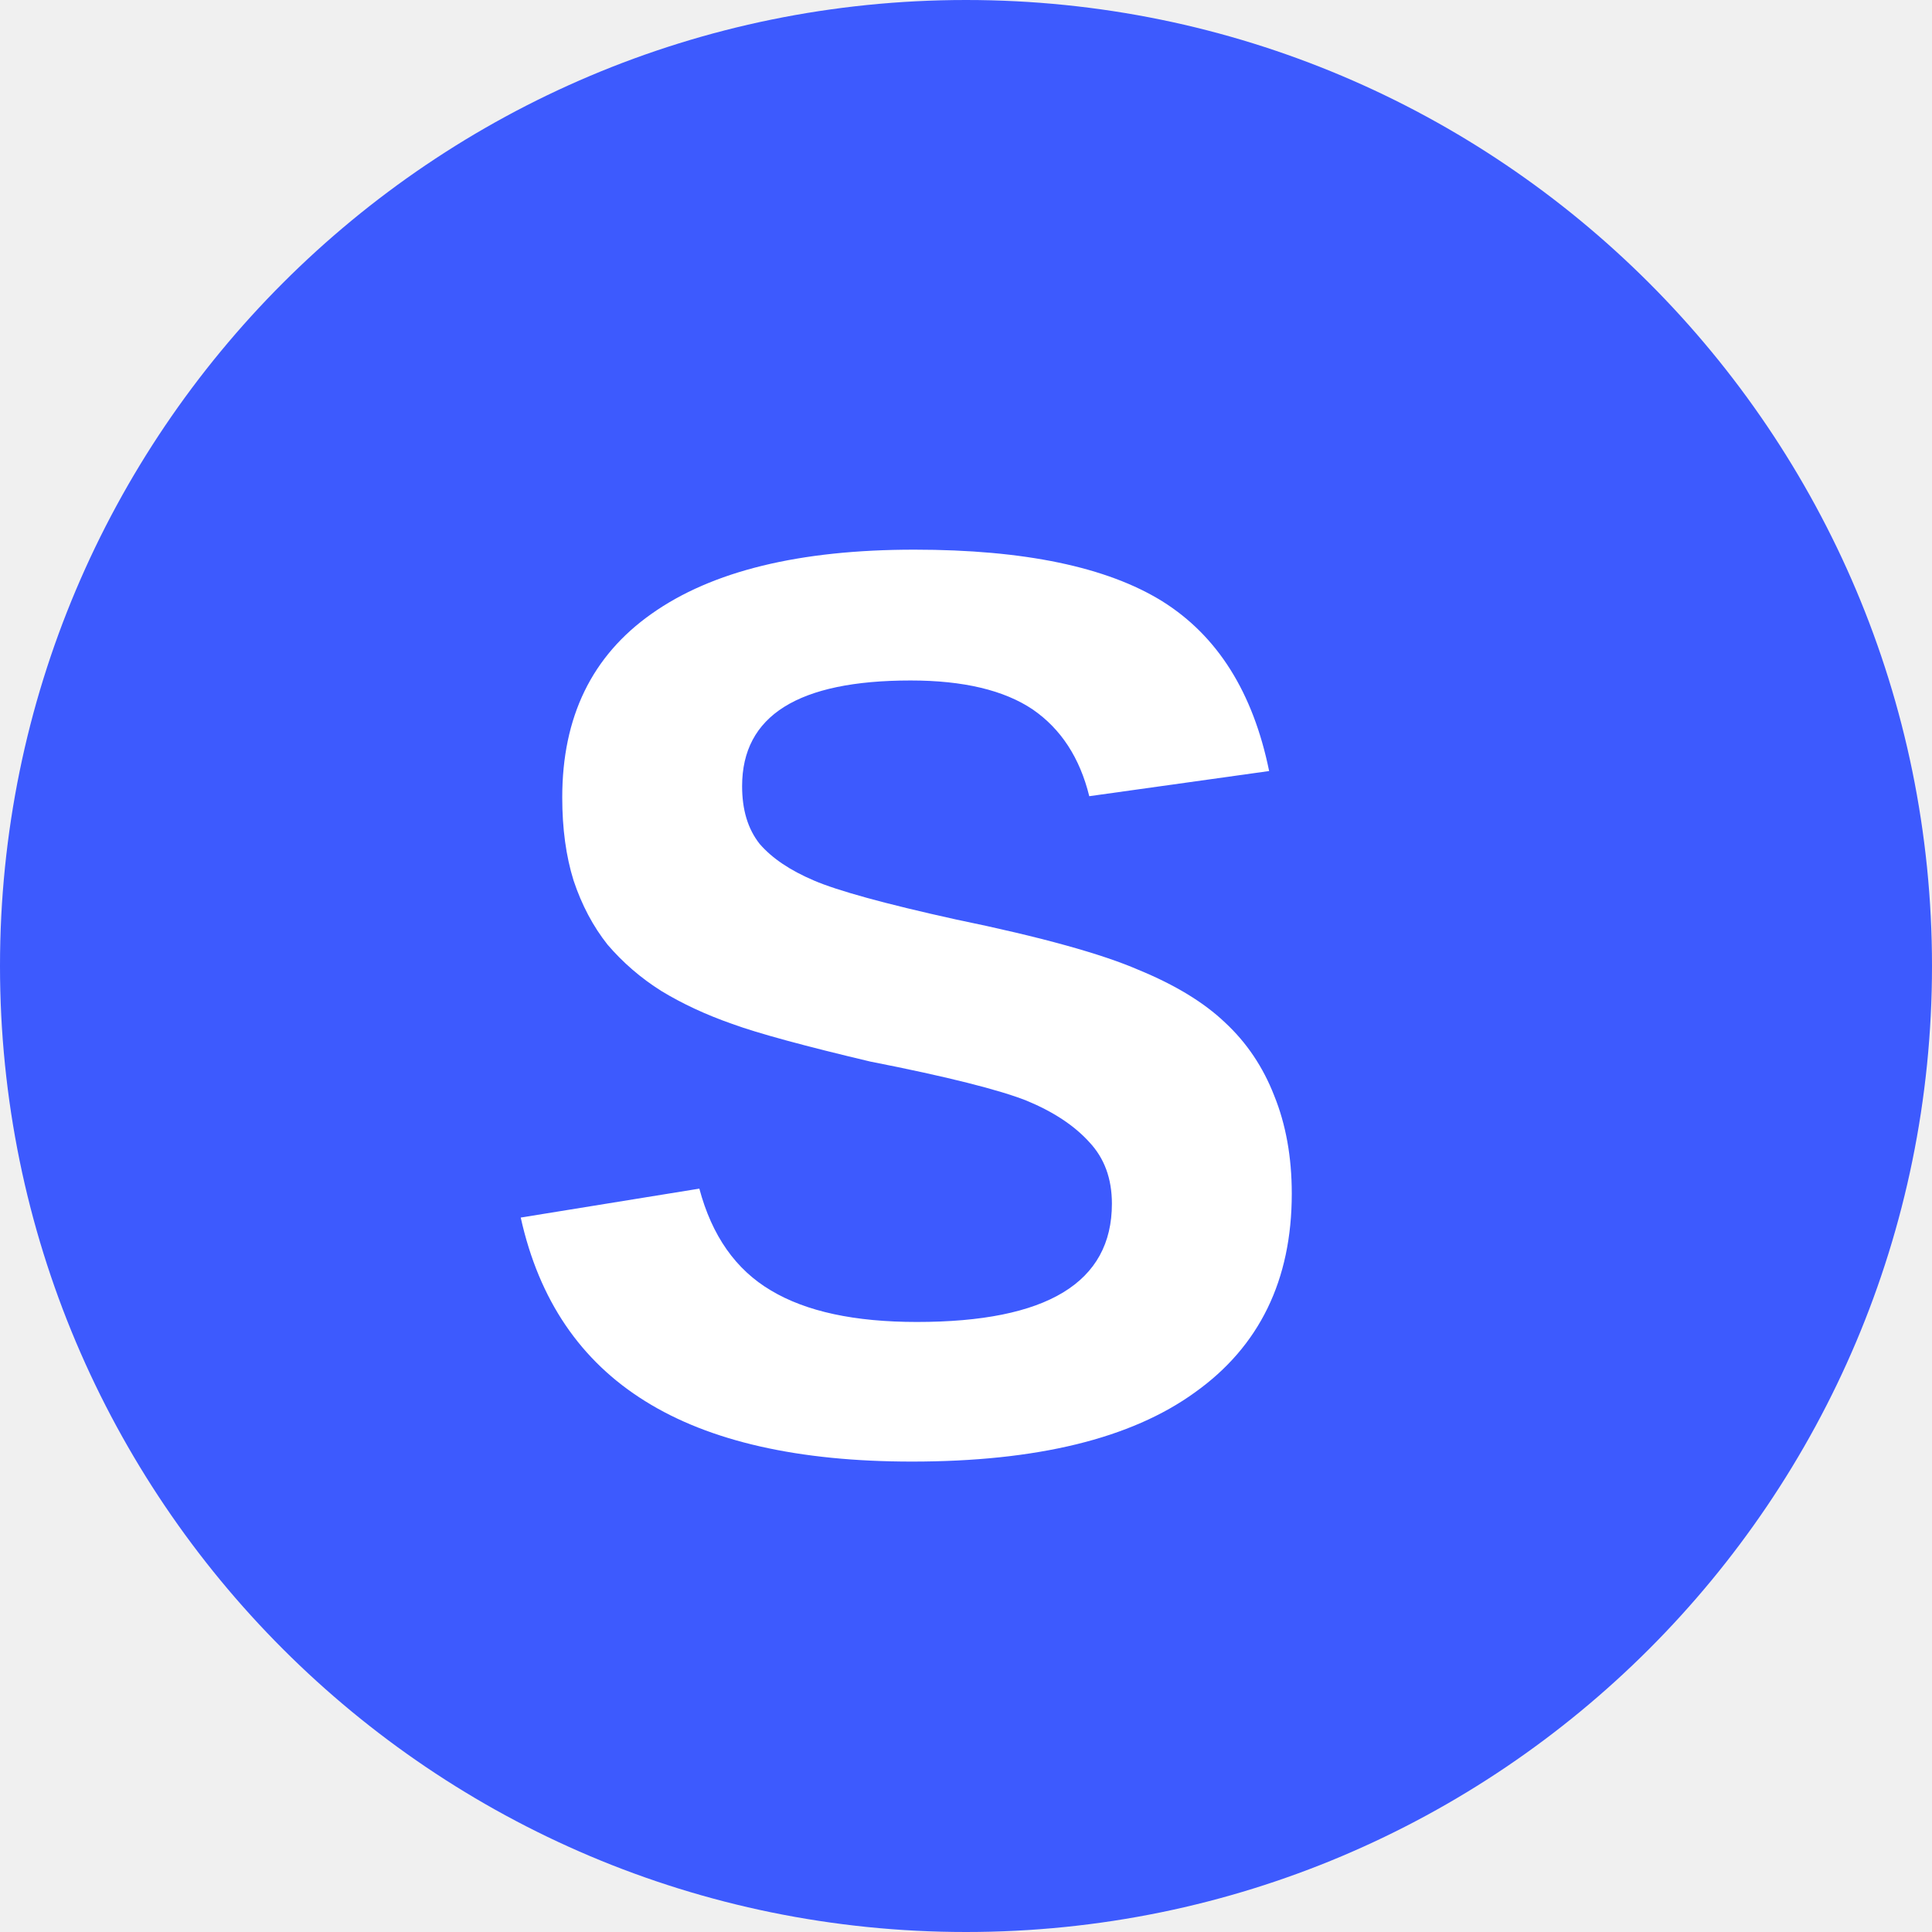
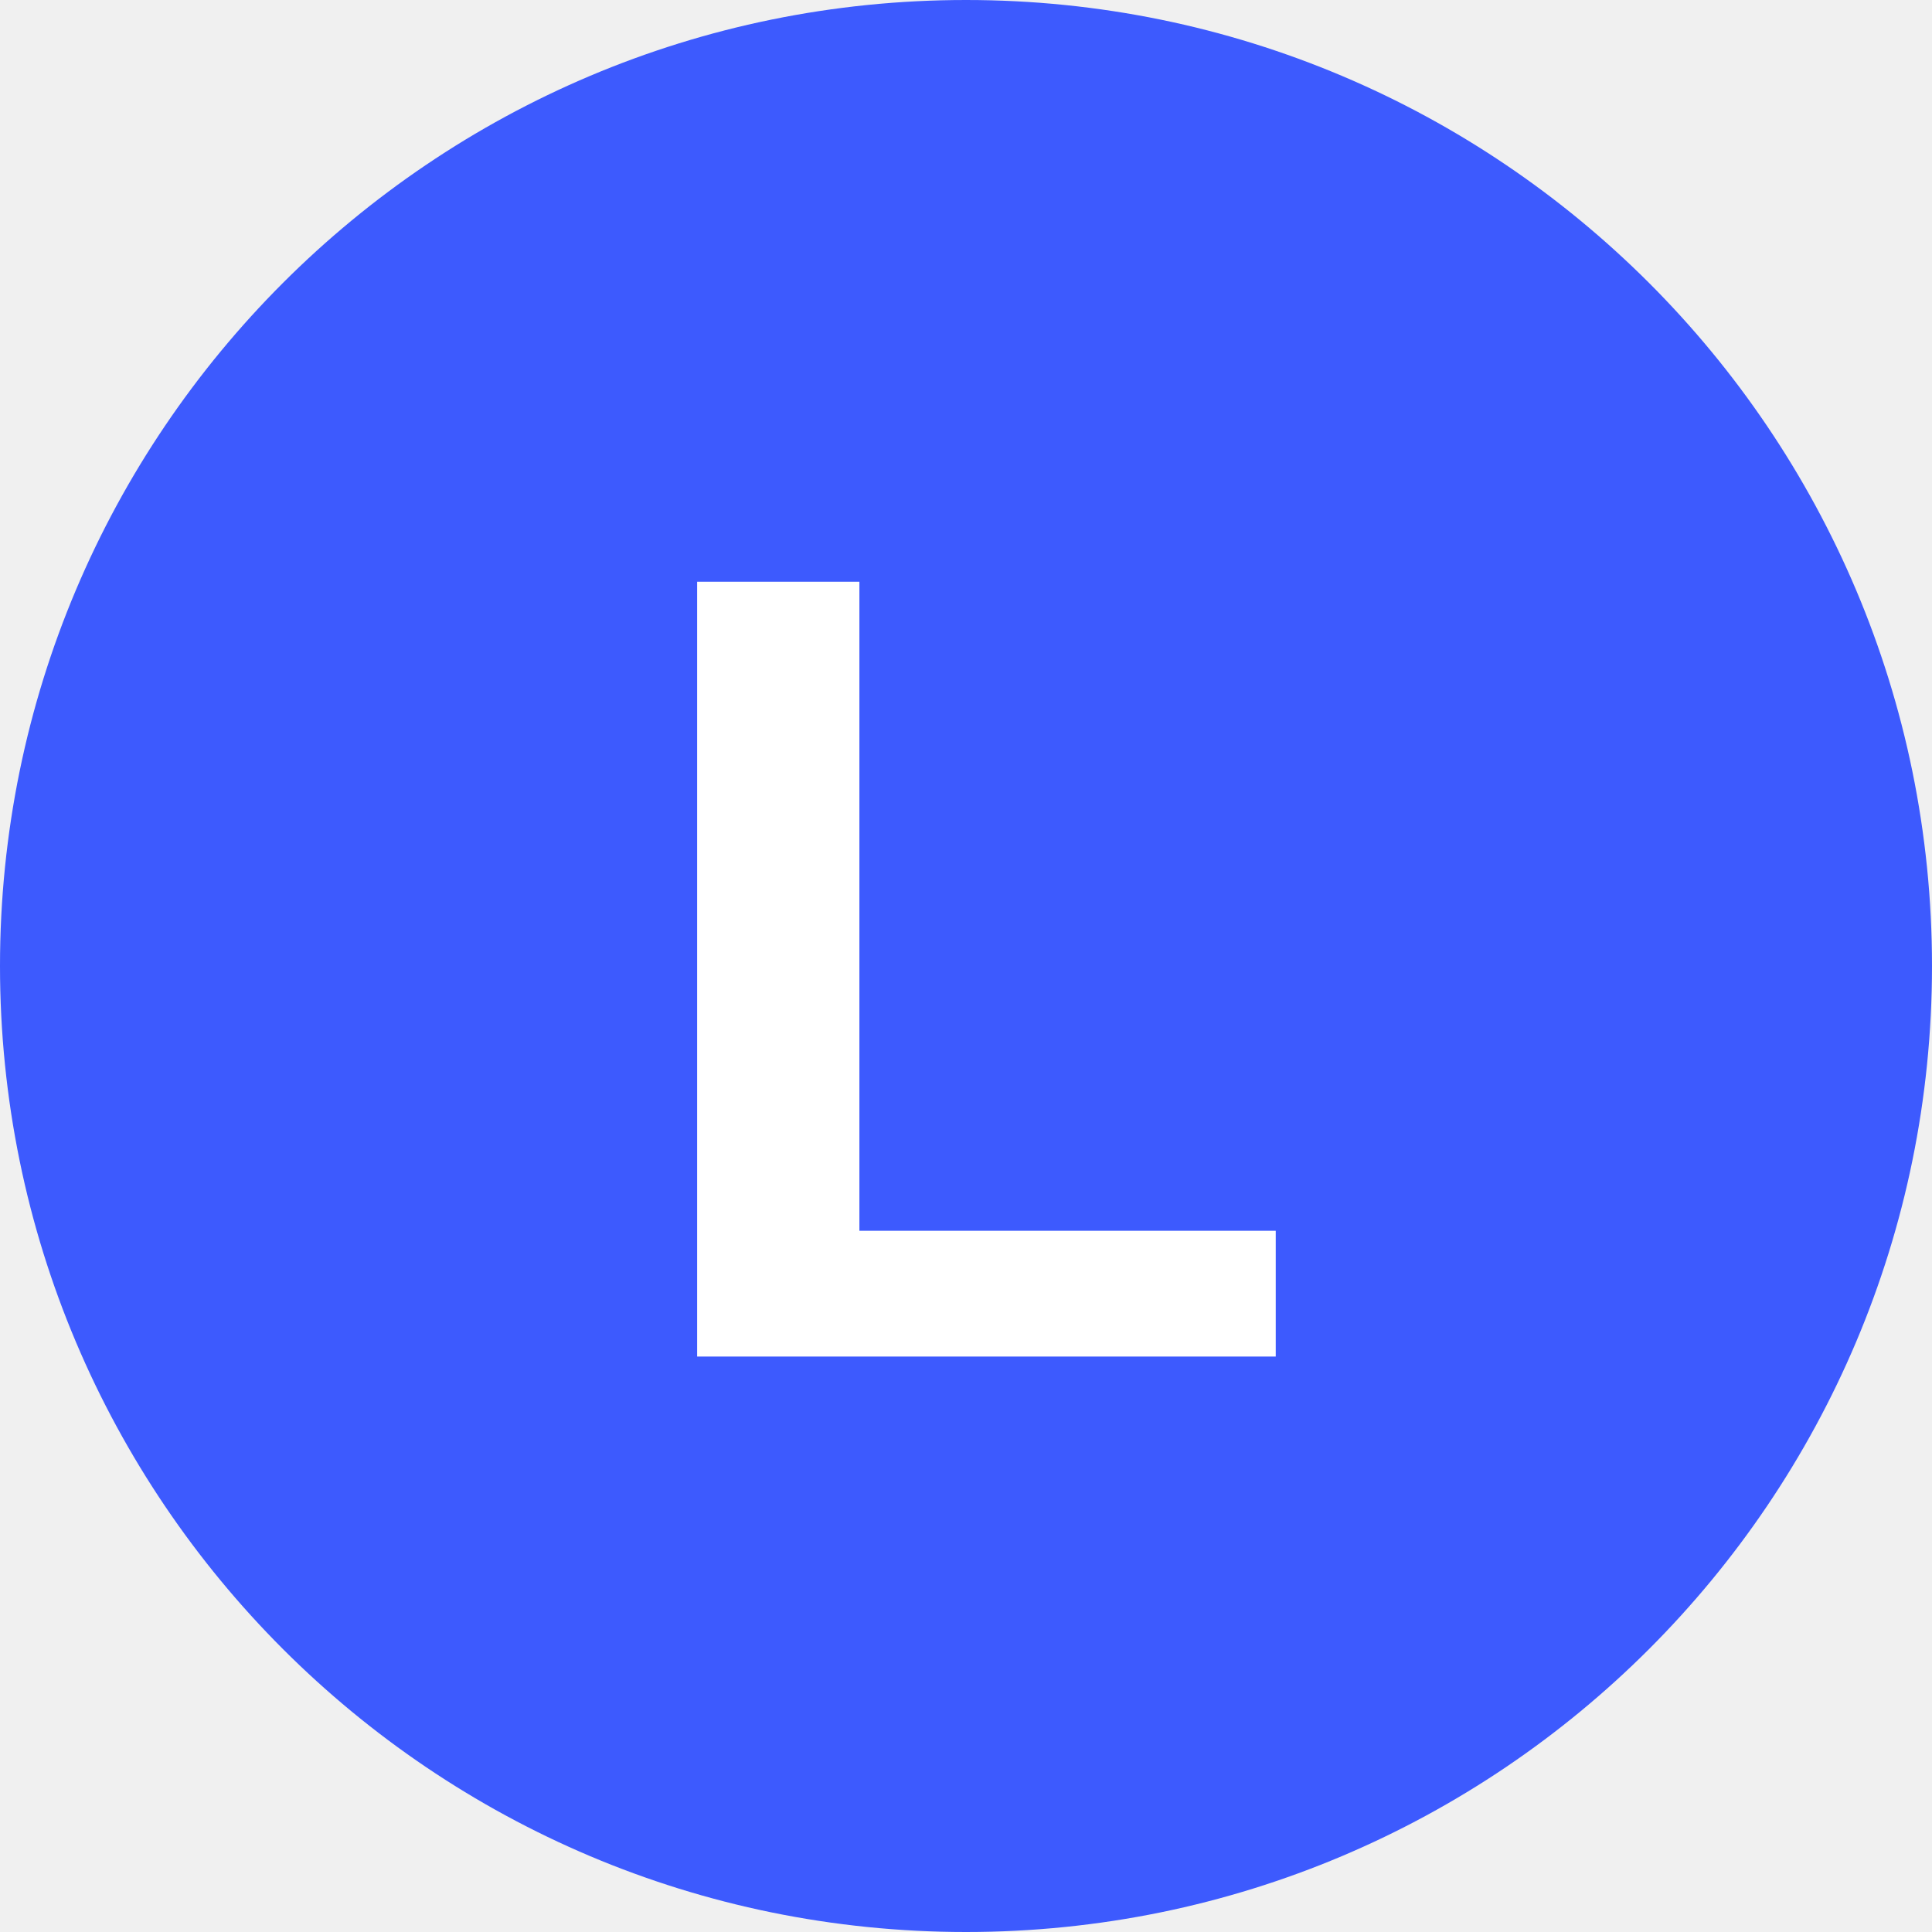
- <svg xmlns="http://www.w3.org/2000/svg" width="24px" height="24px" viewBox="0 0 24 24" version="1.1">
+ <svg xmlns="http://www.w3.org/2000/svg" width="24" height="24" viewBox="0 0 24 24">
  <circle fill="#3d5afe" cx="12" cy="12" r="12" />
-   <text font-family="Arial, Helvetica, sans-serif" font-size="16" font-weight="bold" fill="#FFFFFF">
-     <tspan x="6" y="18">S</tspan>
-   </text>
+   <text x="50%" y="50%" font-family="Arial, Helvetica, sans-serif" font-size="14" font-weight="bold" fill="#FFFFFF" text-anchor="middle" dominant-baseline="central">L</text>
</svg>
